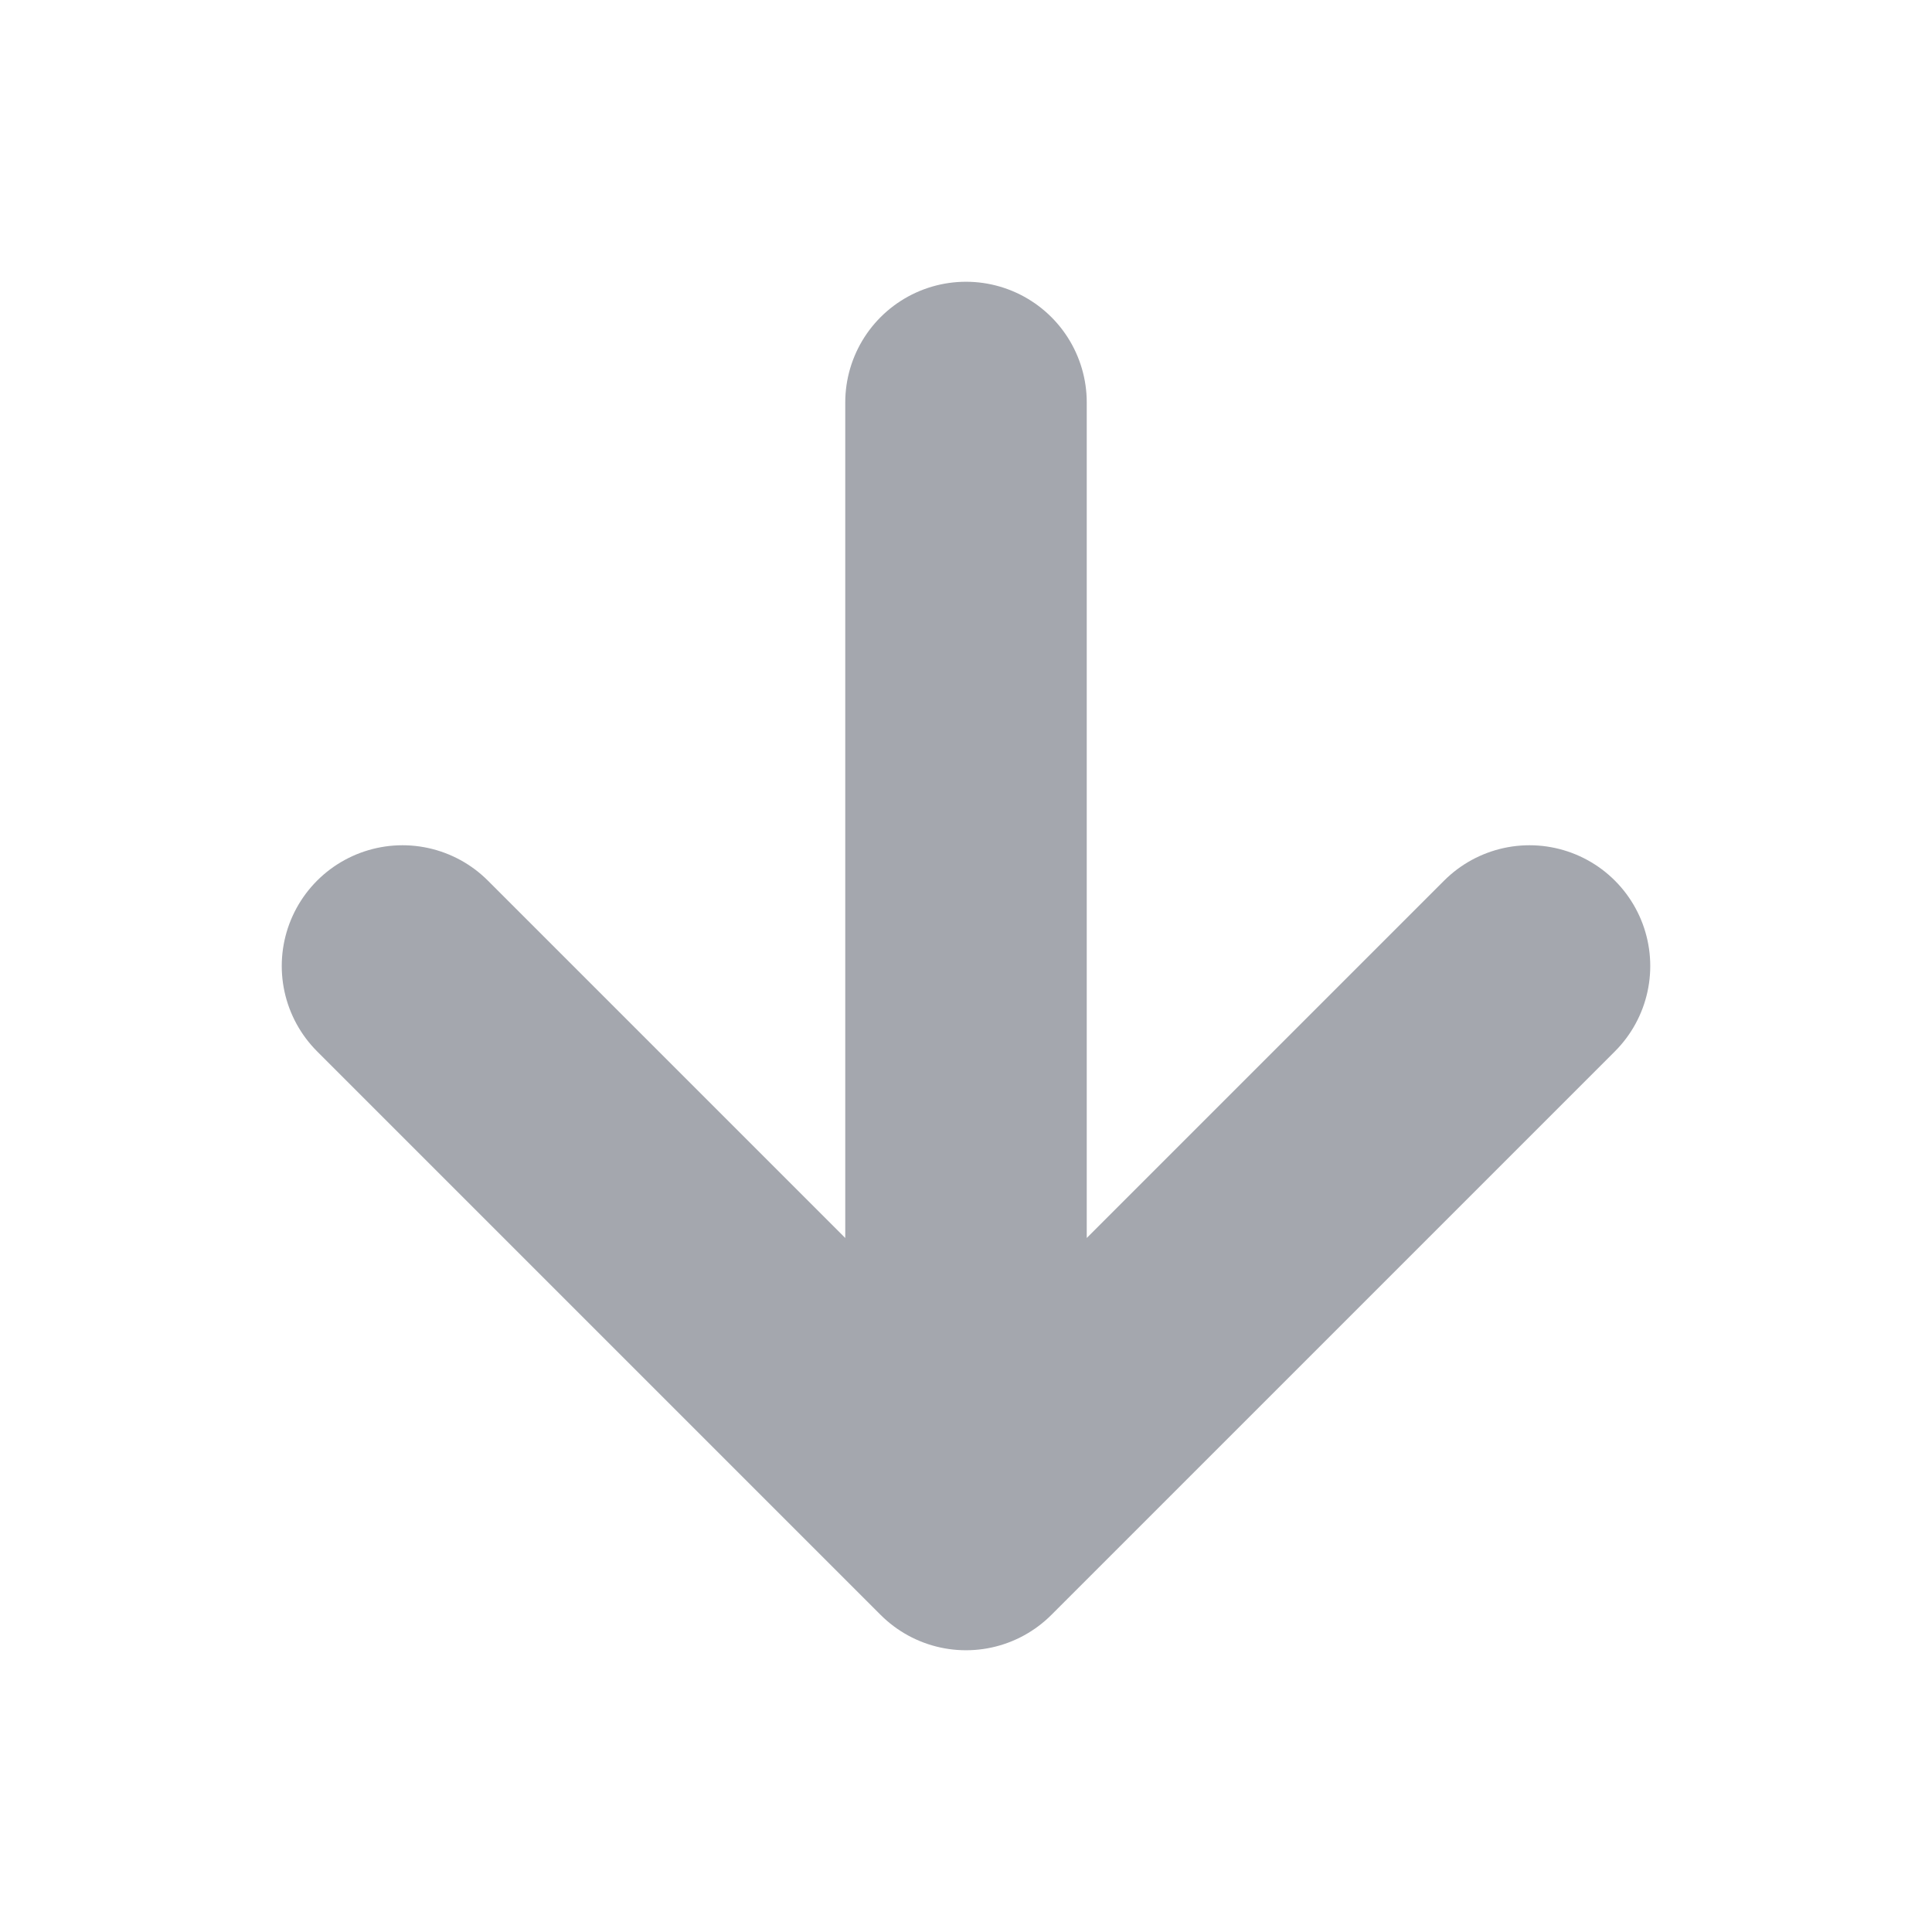
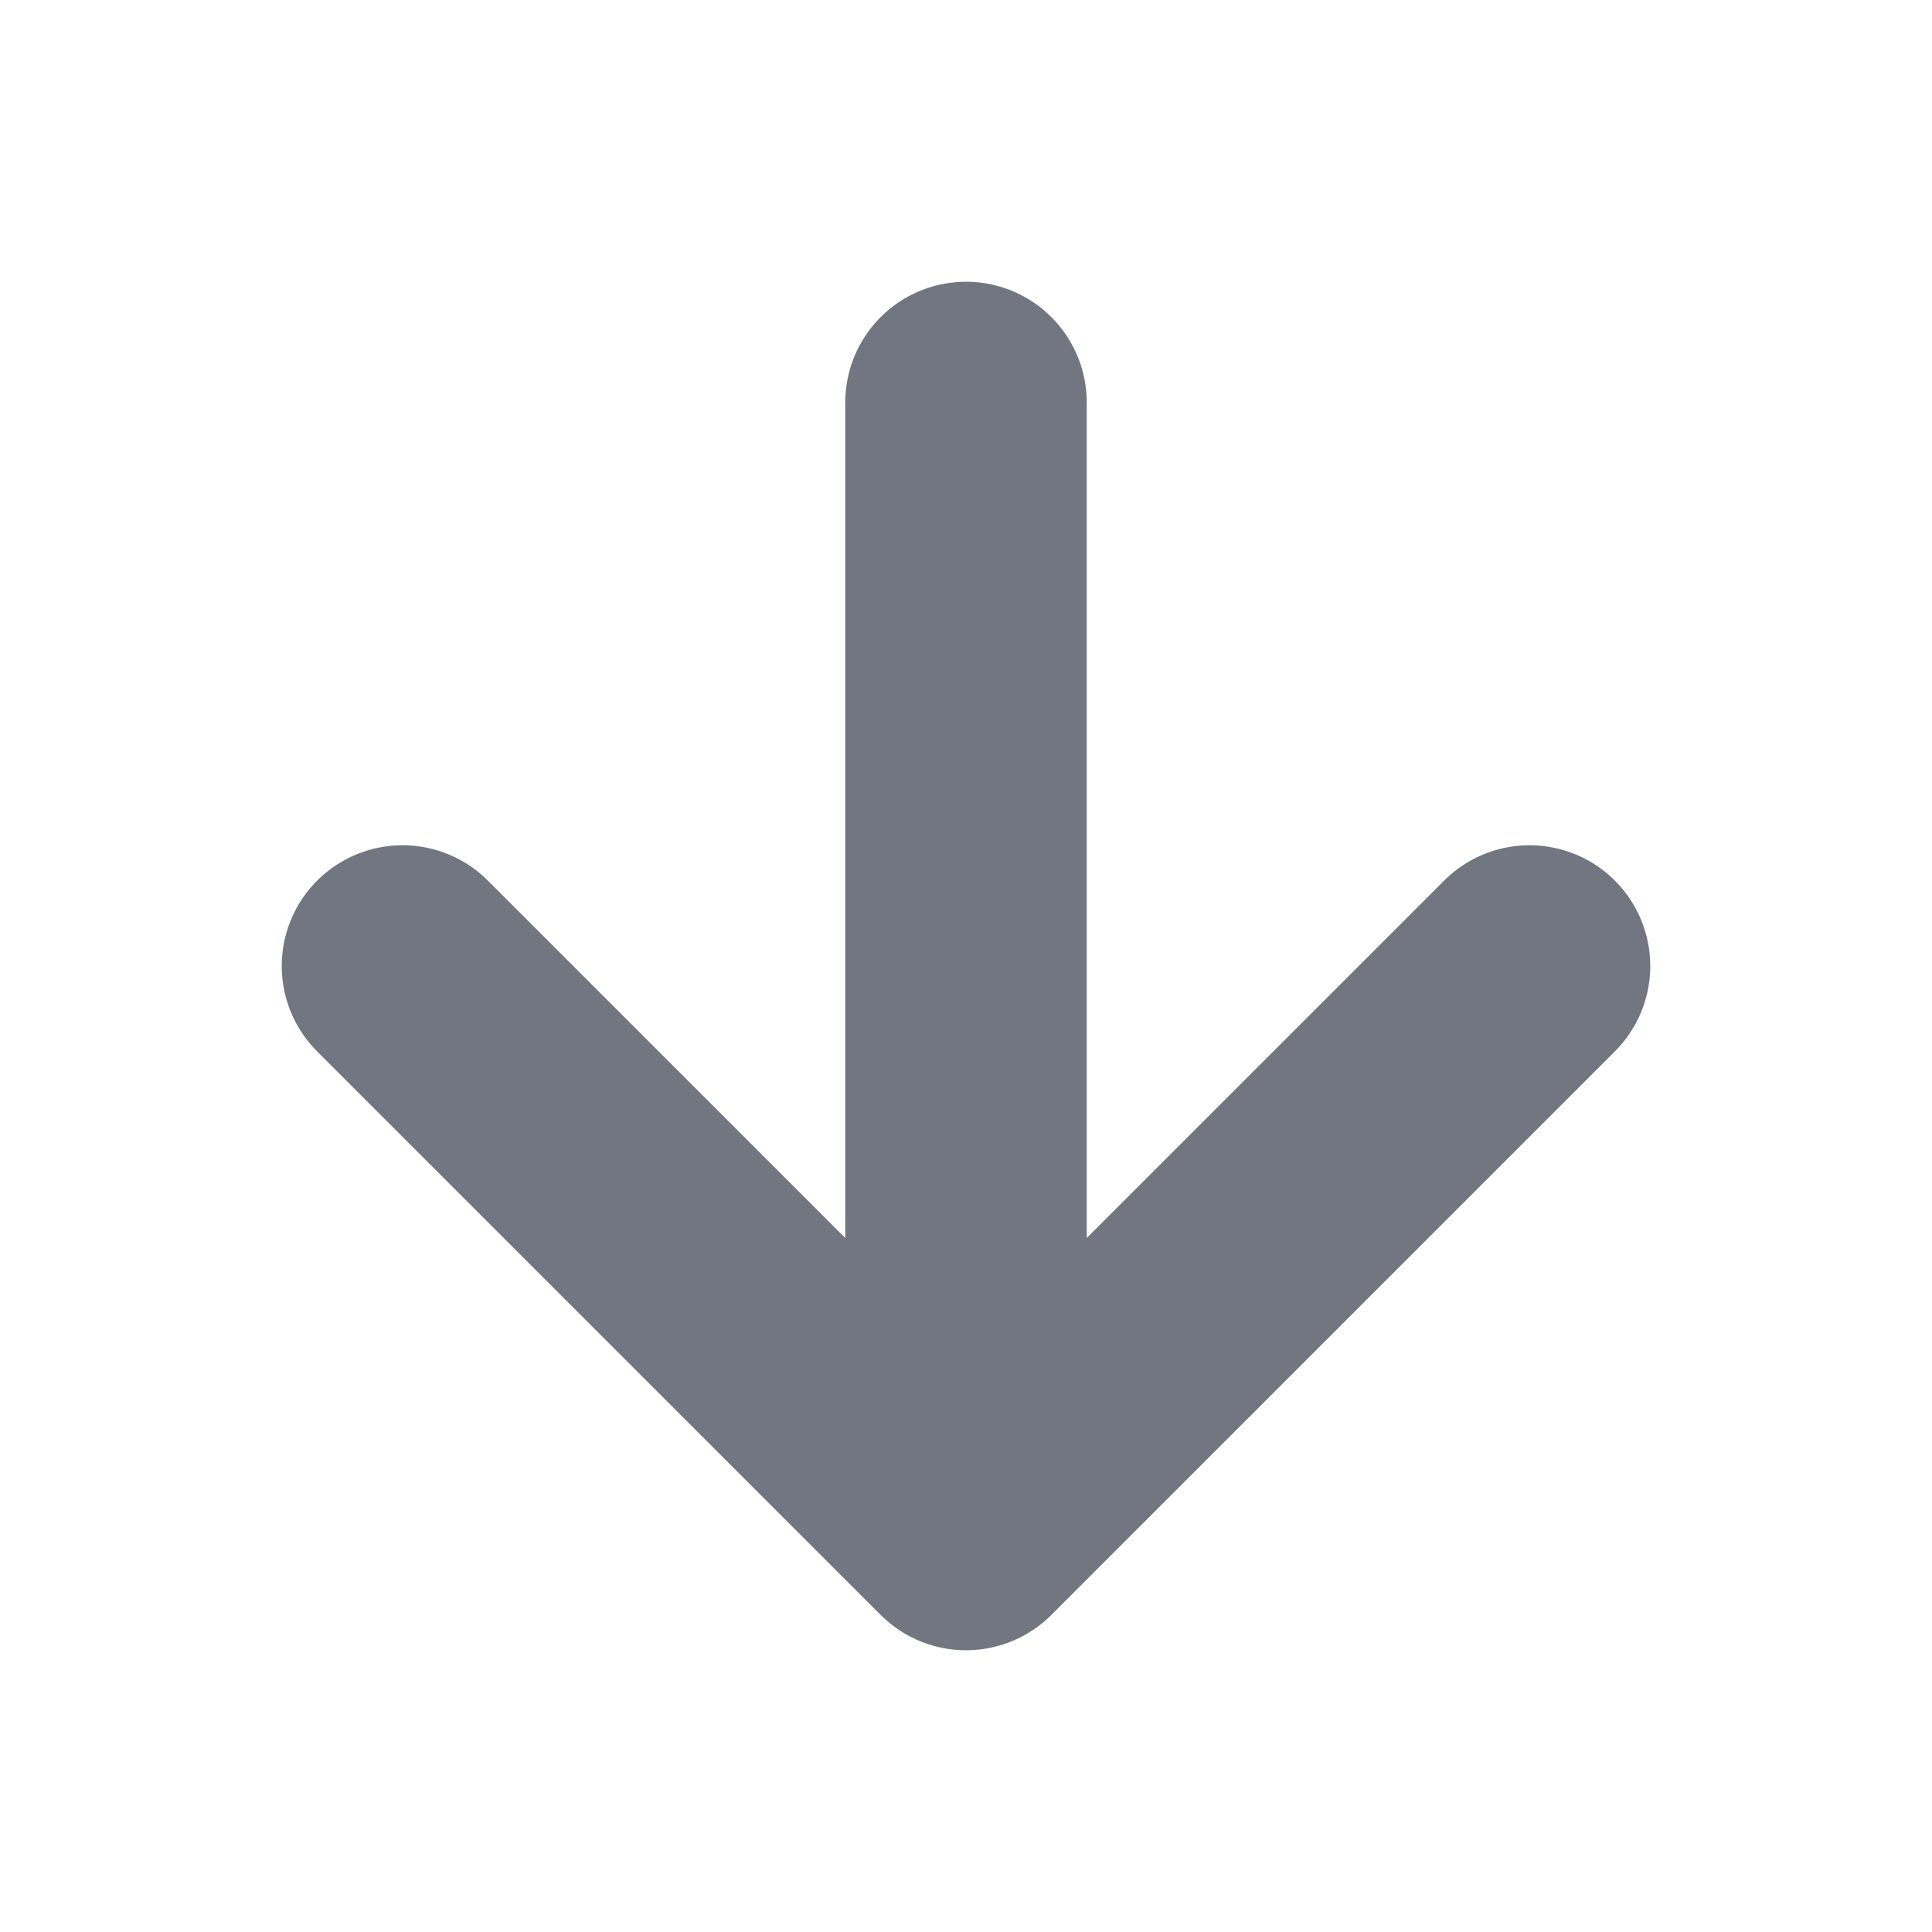
<svg xmlns="http://www.w3.org/2000/svg" width="12" height="12" viewBox="0 0 12 12" fill="none">
-   <path d="M6 2.5V9.5M6 9.5L9.5 6M6 9.5L2.5 6" stroke="#A4A7AE" stroke-width="1.5" stroke-linecap="round" stroke-linejoin="round" />
+   <path d="M6 2.5V9.5M6 9.5L9.5 6M6 9.5L2.5 6" stroke="#717680" stroke-width="1.5" stroke-linecap="round" stroke-linejoin="round" />
</svg>
